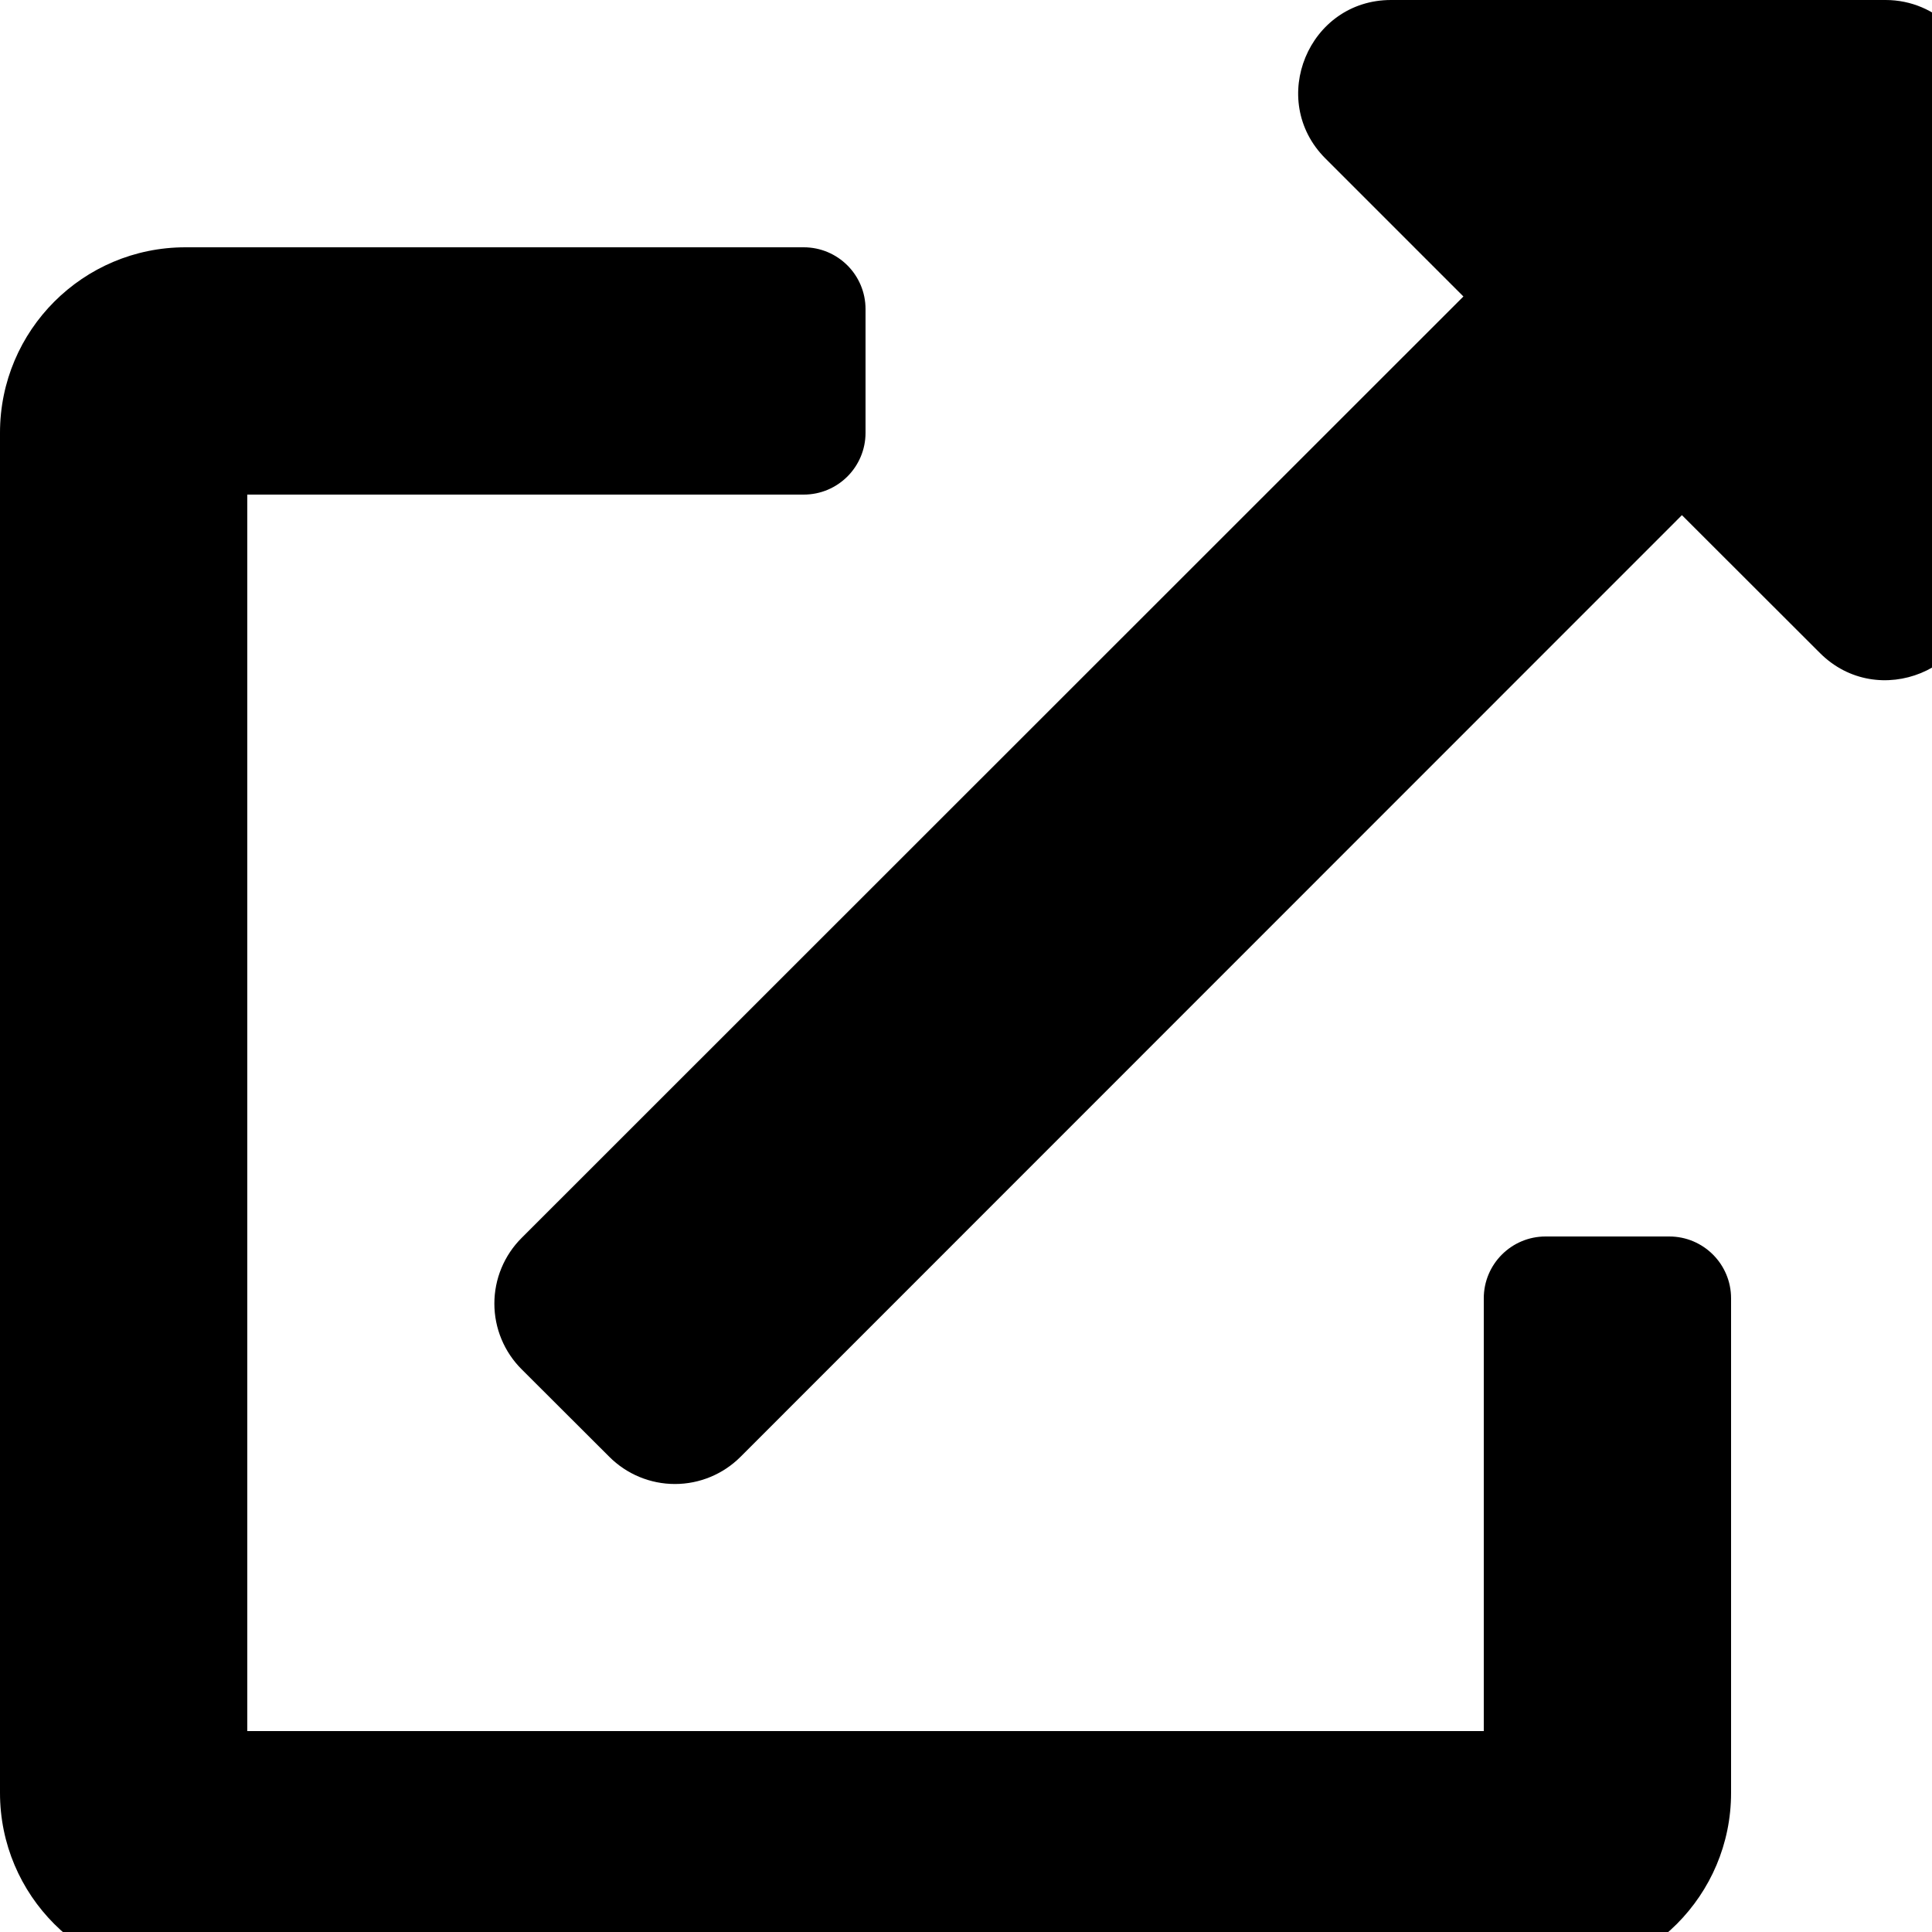
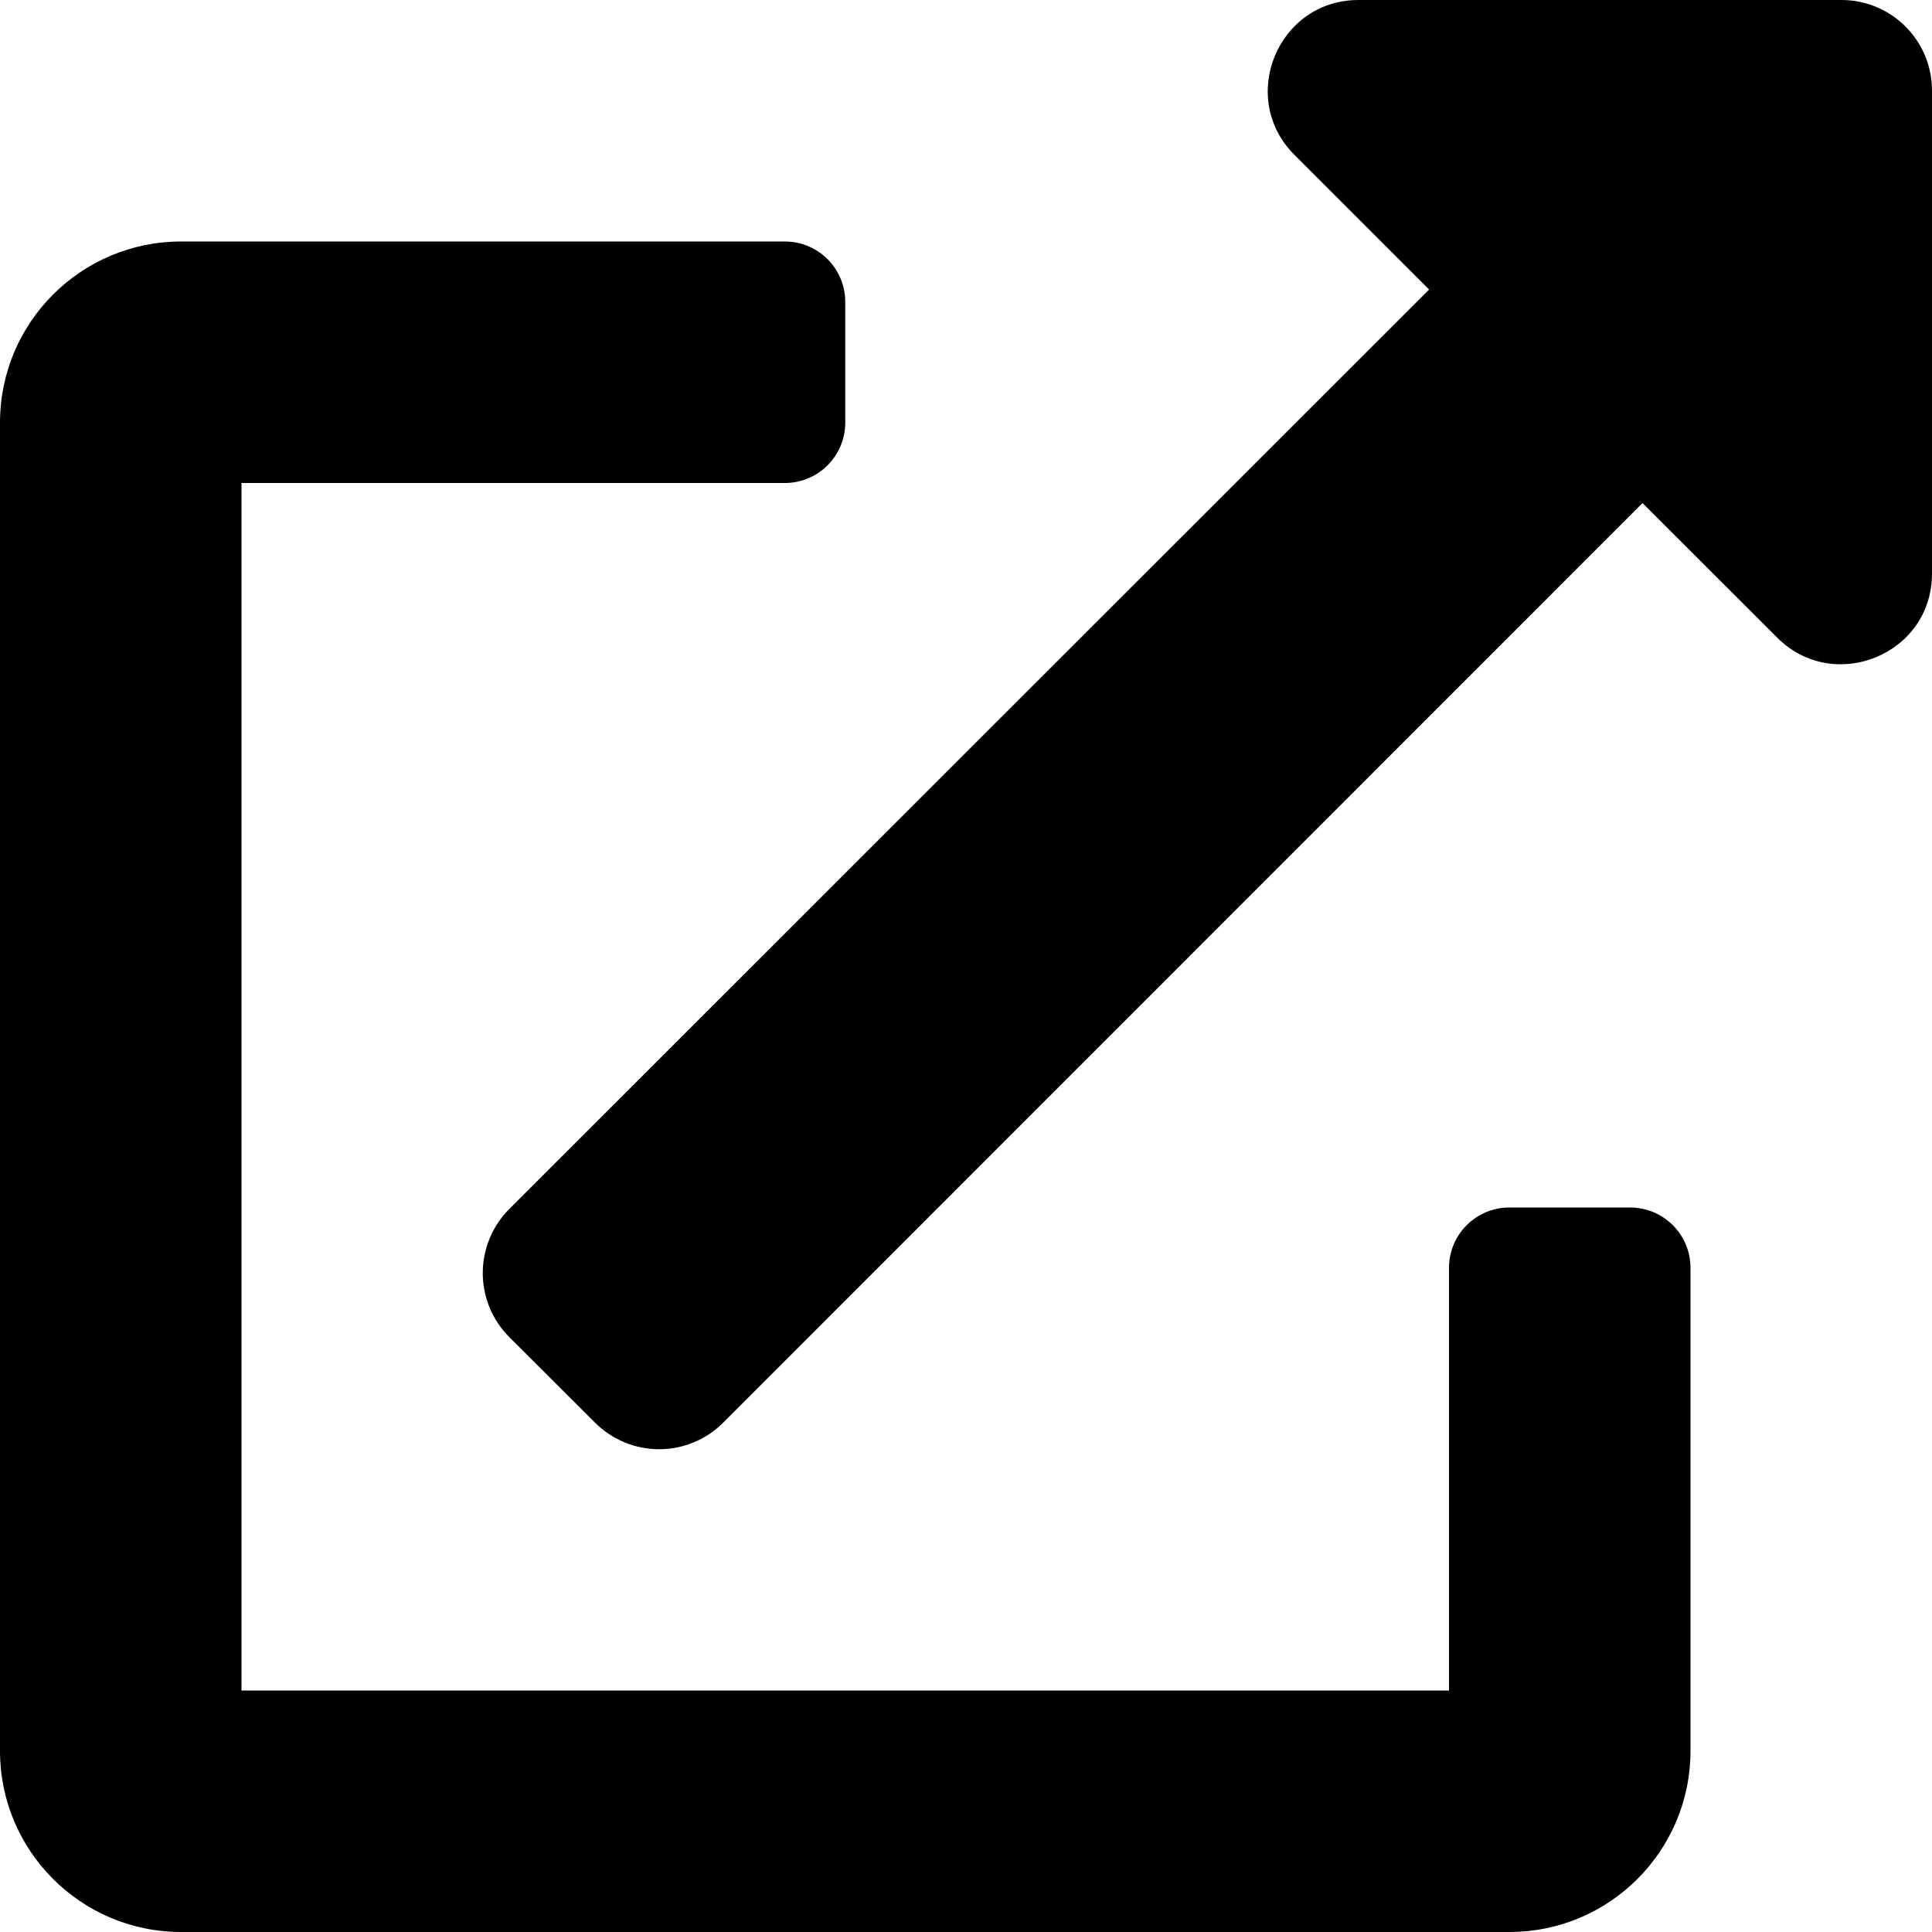
- <svg xmlns="http://www.w3.org/2000/svg" id="external-link" viewBox="0 0 500 500">
-   <path fill="currentColor" d="M432,320H400a16,16,0,0,0-16,16V448H64V128H208a16,16,0,0,0,16-16V80a16,16,0,0,0-16-16H48A48,48,0,0,0,0,112V464a48,48,0,0,0,48,48H400a48,48,0,0,0,48-48V336A16,16,0,0,0,432,320ZM488,0h-128c-21.37,0-32.05,25.91-17,41l35.73,35.73L135,320.37a24,24,0,0,0,0,34L157.67,377a24,24,0,0,0,34,0L435.28,133.32,471,169c15,15,41,4.5,41-17V24A24,24,0,0,0,488,0Z" />
+ <svg xmlns="http://www.w3.org/2000/svg" id="external-link" viewBox="0 0 512 512">
+   <path d="M432,320H400a16,16,0,0,0-16,16V448H64V128H208a16,16,0,0,0,16-16V80a16,16,0,0,0-16-16H48A48,48,0,0,0,0,112V464a48,48,0,0,0,48,48H400a48,48,0,0,0,48-48V336A16,16,0,0,0,432,320ZM488,0h-128c-21.37,0-32.05,25.91-17,41l35.73,35.73L135,320.37a24,24,0,0,0,0,34L157.67,377a24,24,0,0,0,34,0L435.28,133.32,471,169c15,15,41,4.5,41-17V24A24,24,0,0,0,488,0Z" />
</svg>
